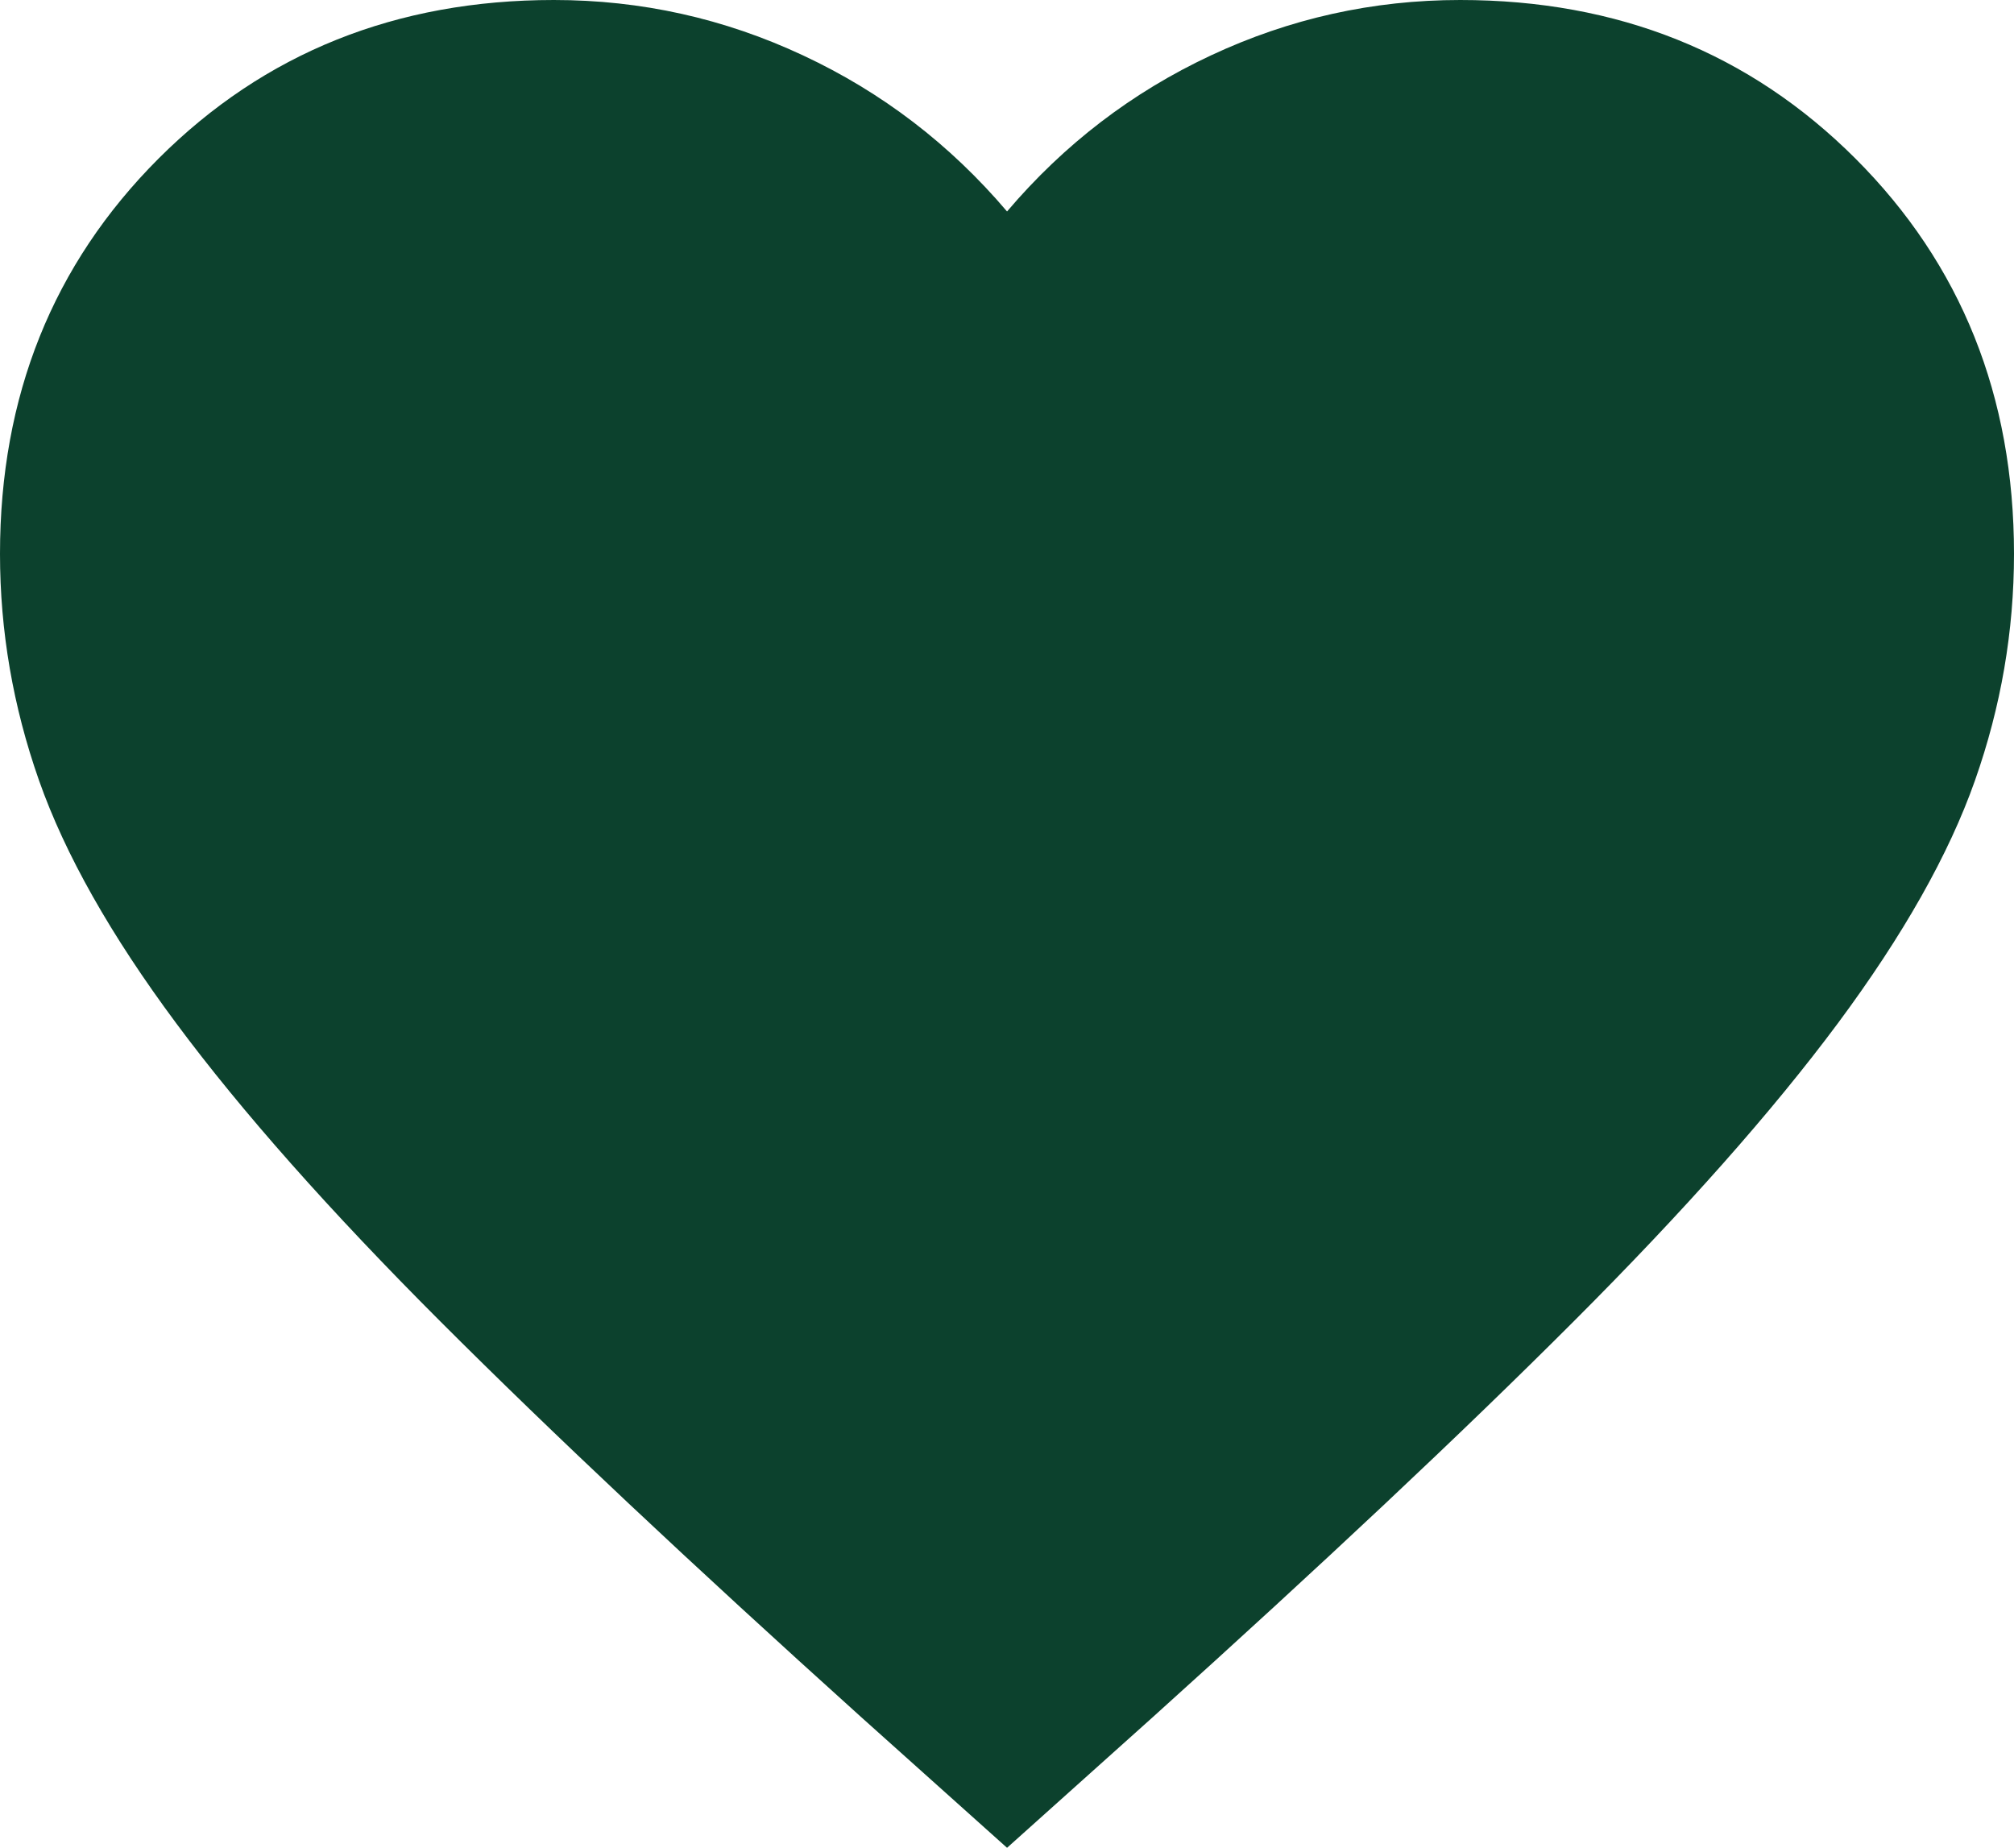
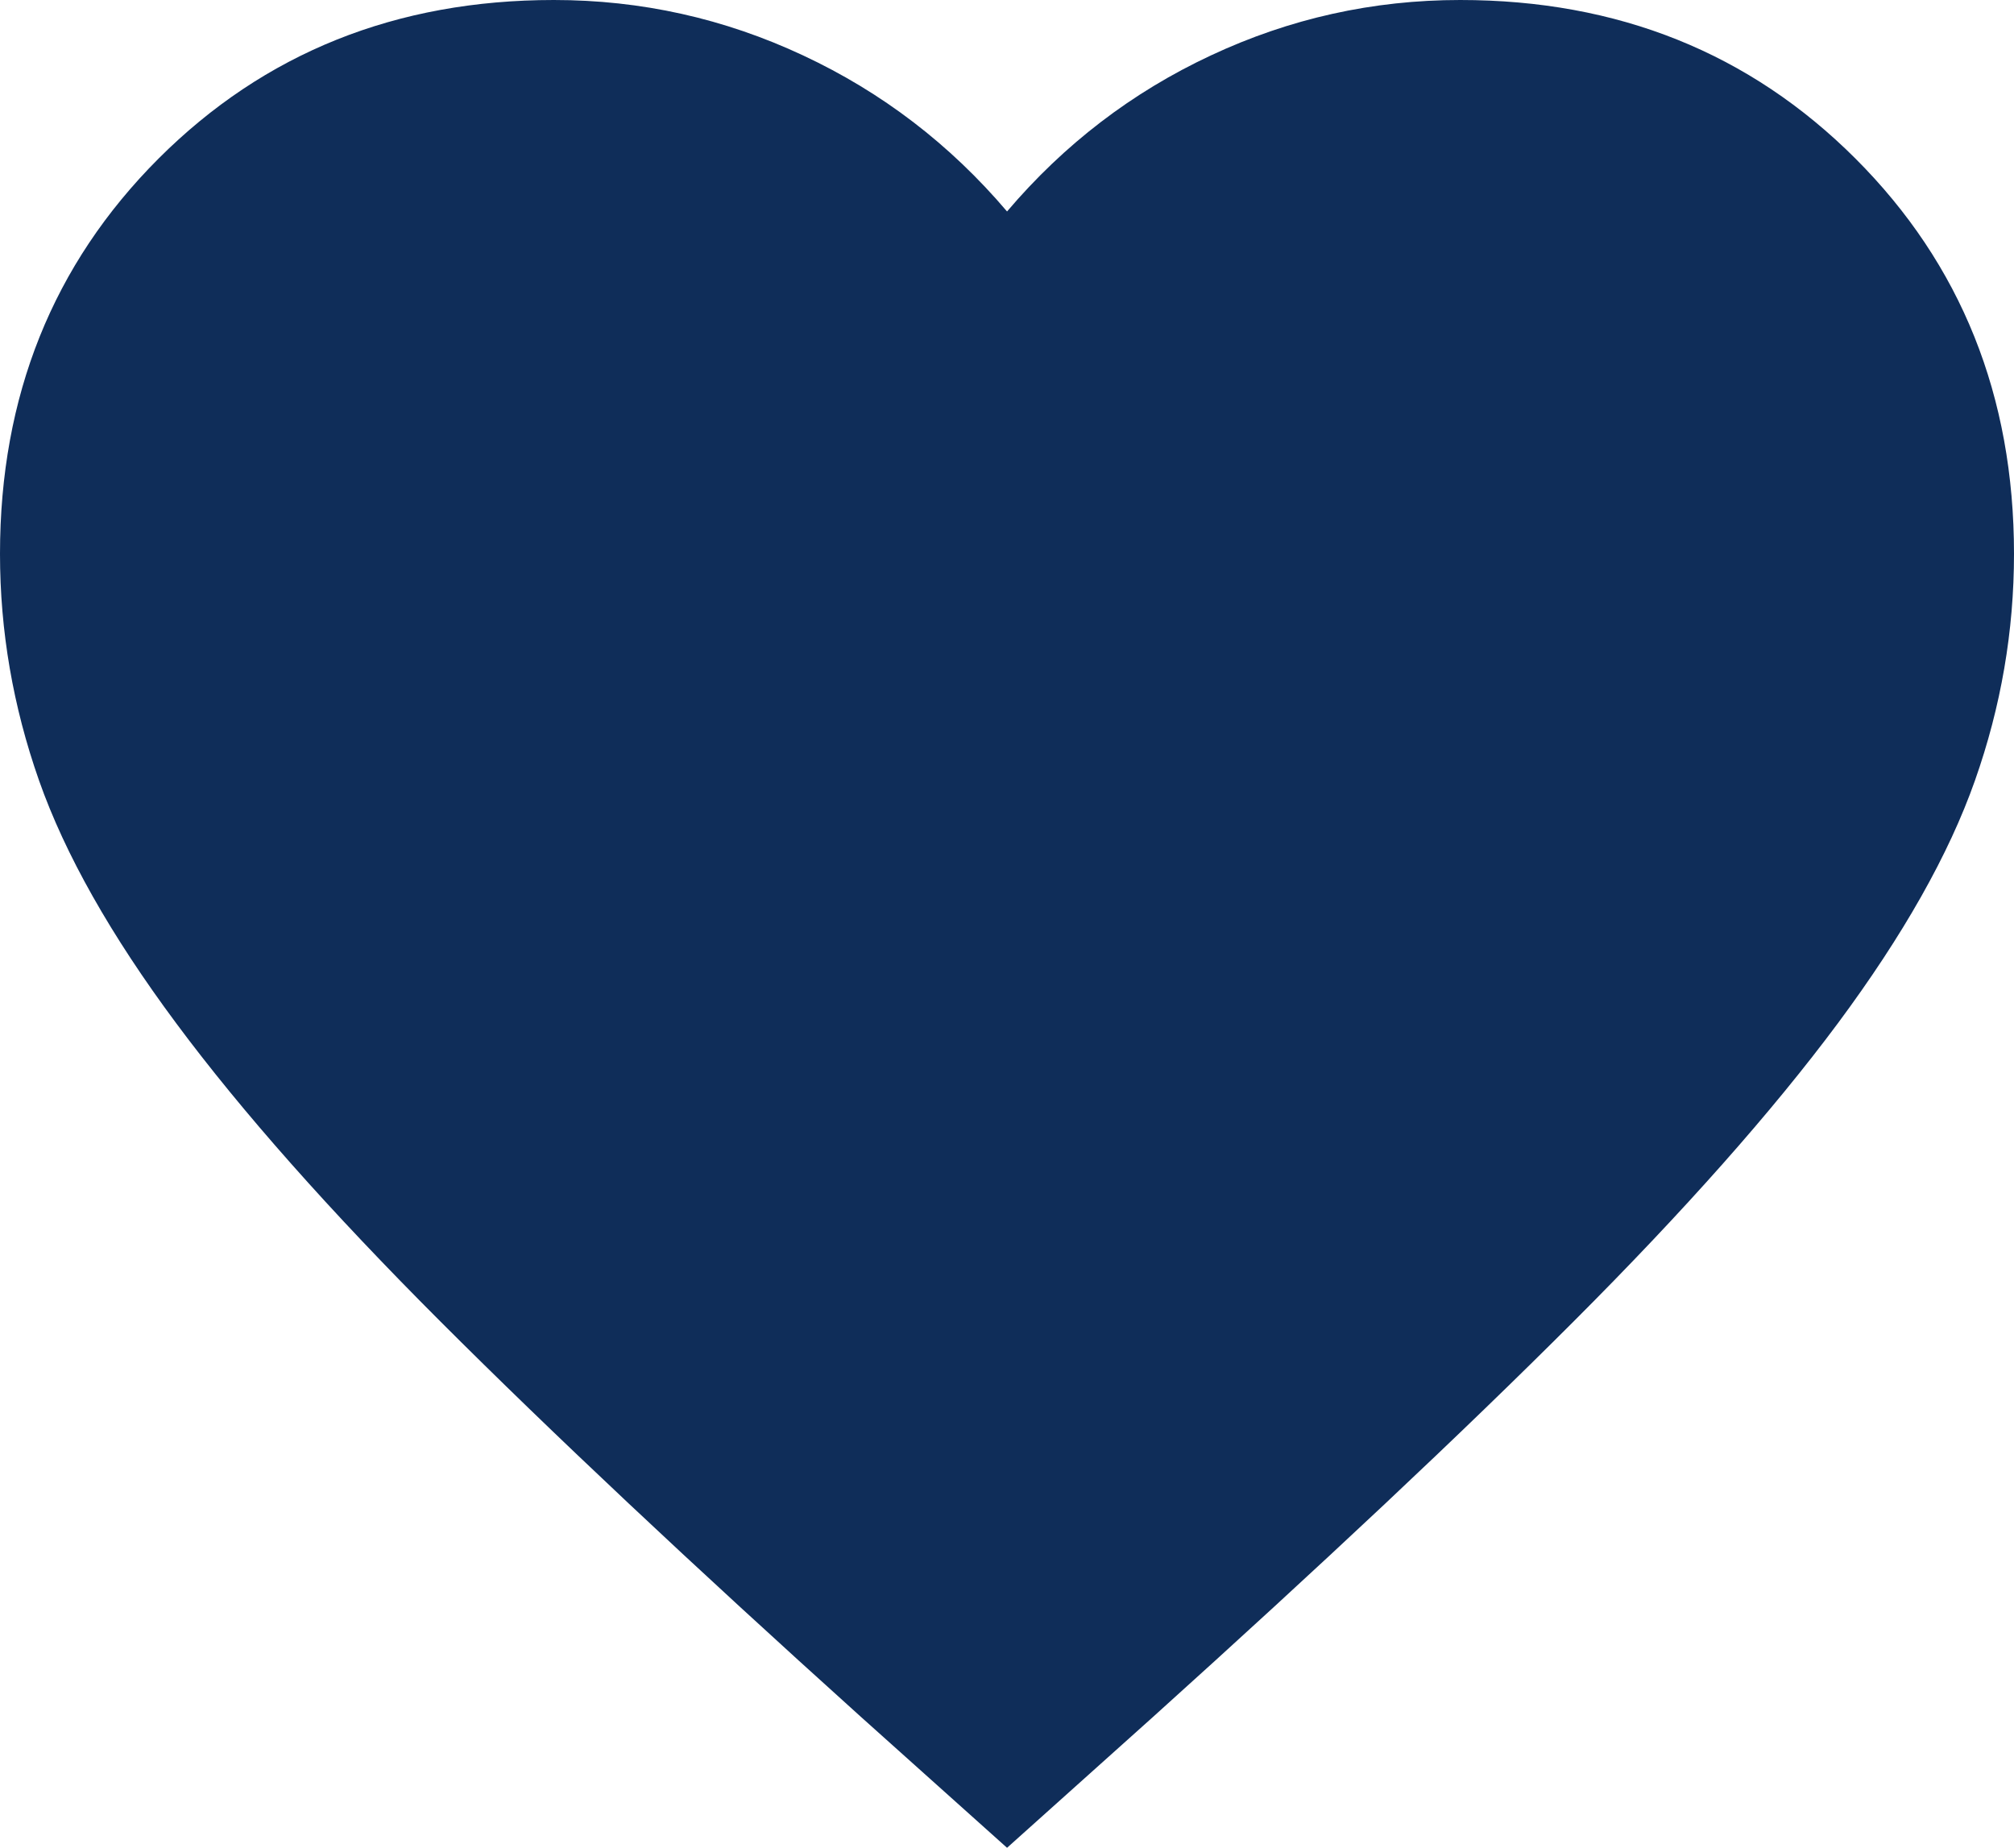
<svg xmlns="http://www.w3.org/2000/svg" preserveAspectRatio="none" overflow="visible" style="display: block;" width="23.333" height="21.408" viewBox="0 0 23.333 21.408" fill="none">
  <g id="Container">
-     <path id="Icon" d="M11.667 21.408L9.975 19.892C8.011 18.122 6.388 16.596 5.104 15.312C3.821 14.029 2.8 12.877 2.042 11.856C1.283 10.835 0.753 9.897 0.452 9.042C0.151 8.186 0 7.311 0 6.417C0 4.589 0.613 3.062 1.837 1.837C3.062 0.613 4.589 0 6.417 0C7.428 0 8.39 0.214 9.304 0.642C10.218 1.069 11.006 1.672 11.667 2.45C12.328 1.672 13.115 1.069 14.029 0.642C14.943 0.214 15.906 0 16.917 0C18.744 0 20.271 0.613 21.496 1.837C22.721 3.062 23.333 4.589 23.333 6.417C23.333 7.311 23.183 8.186 22.881 9.042C22.58 9.897 22.05 10.835 21.292 11.856C20.533 12.877 19.512 14.029 18.229 15.312C16.946 16.596 15.322 18.122 13.358 19.892L11.667 21.408V21.408" fill="#0C412D" />
+     <path id="Icon" d="M11.667 21.408L9.975 19.892C8.011 18.122 6.388 16.596 5.104 15.312C3.821 14.029 2.8 12.877 2.042 11.856C1.283 10.835 0.753 9.897 0.452 9.042C0.151 8.186 0 7.311 0 6.417C0 4.589 0.613 3.062 1.837 1.837C3.062 0.613 4.589 0 6.417 0C7.428 0 8.39 0.214 9.304 0.642C10.218 1.069 11.006 1.672 11.667 2.45C12.328 1.672 13.115 1.069 14.029 0.642C14.943 0.214 15.906 0 16.917 0C18.744 0 20.271 0.613 21.496 1.837C22.721 3.062 23.333 4.589 23.333 6.417C23.333 7.311 23.183 8.186 22.881 9.042C22.58 9.897 22.05 10.835 21.292 11.856C20.533 12.877 19.512 14.029 18.229 15.312C16.946 16.596 15.322 18.122 13.358 19.892L11.667 21.408V21.408" fill="#0F2D59" />
  </g>
</svg>
